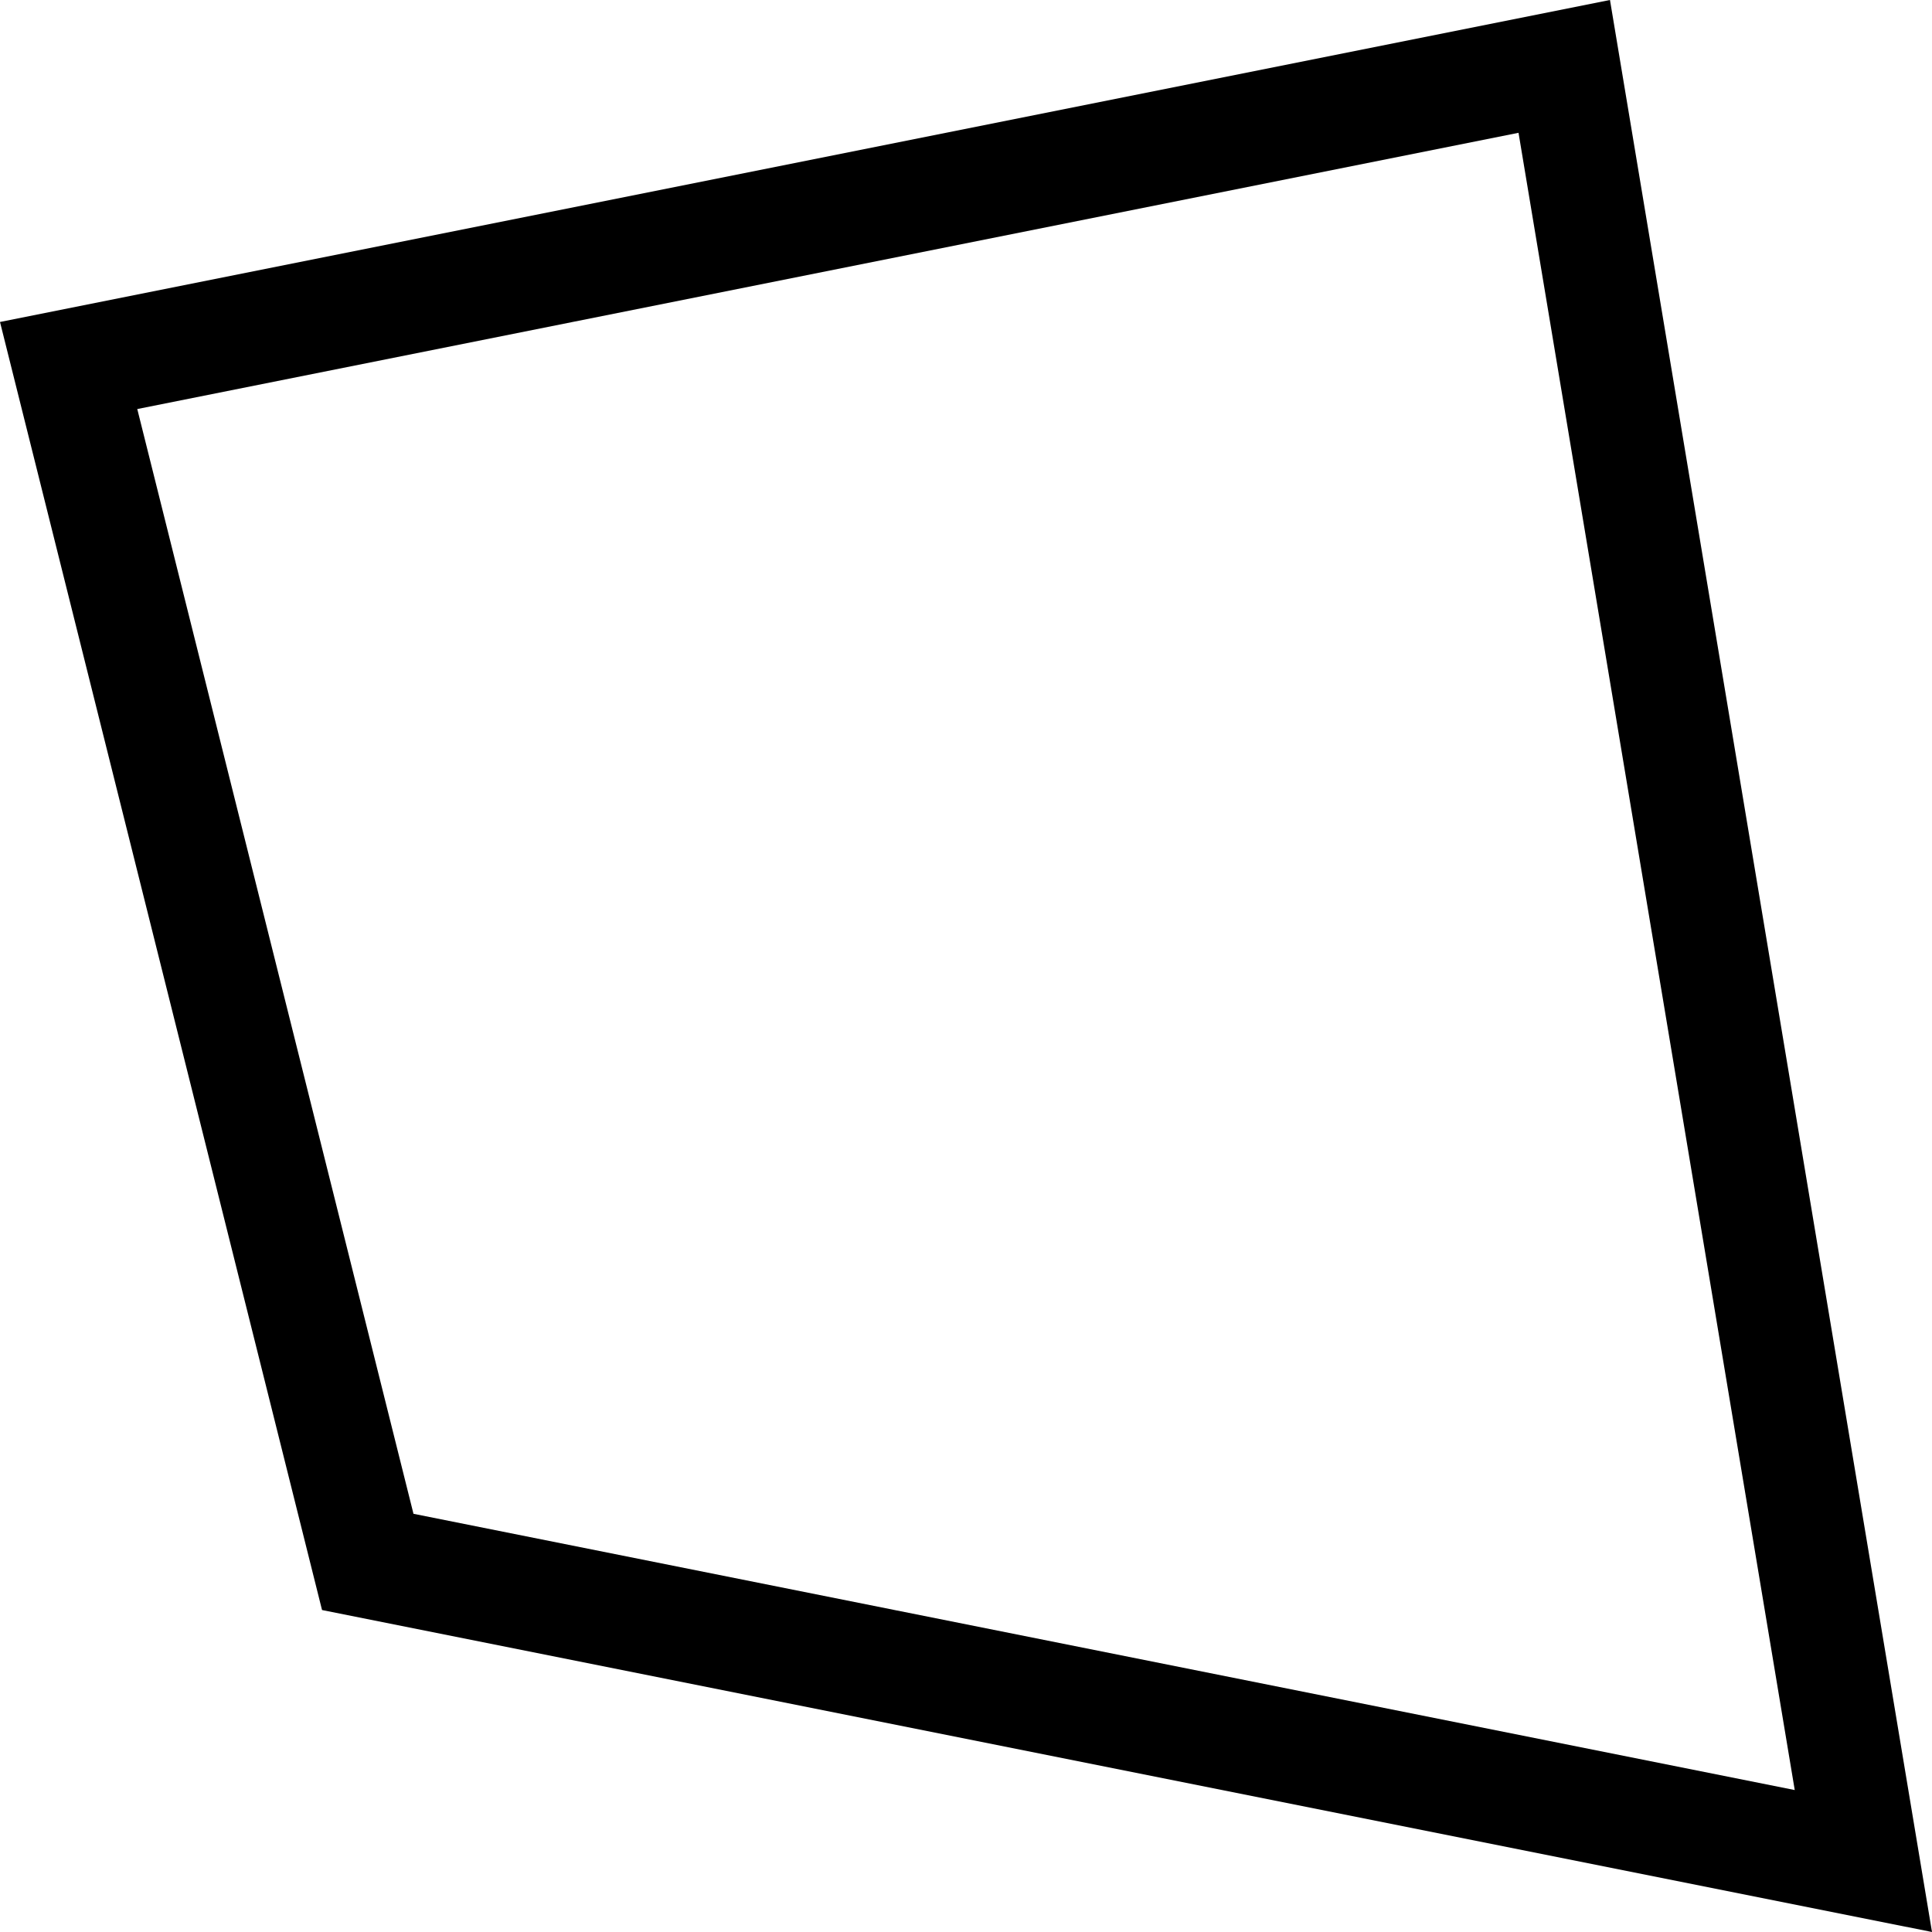
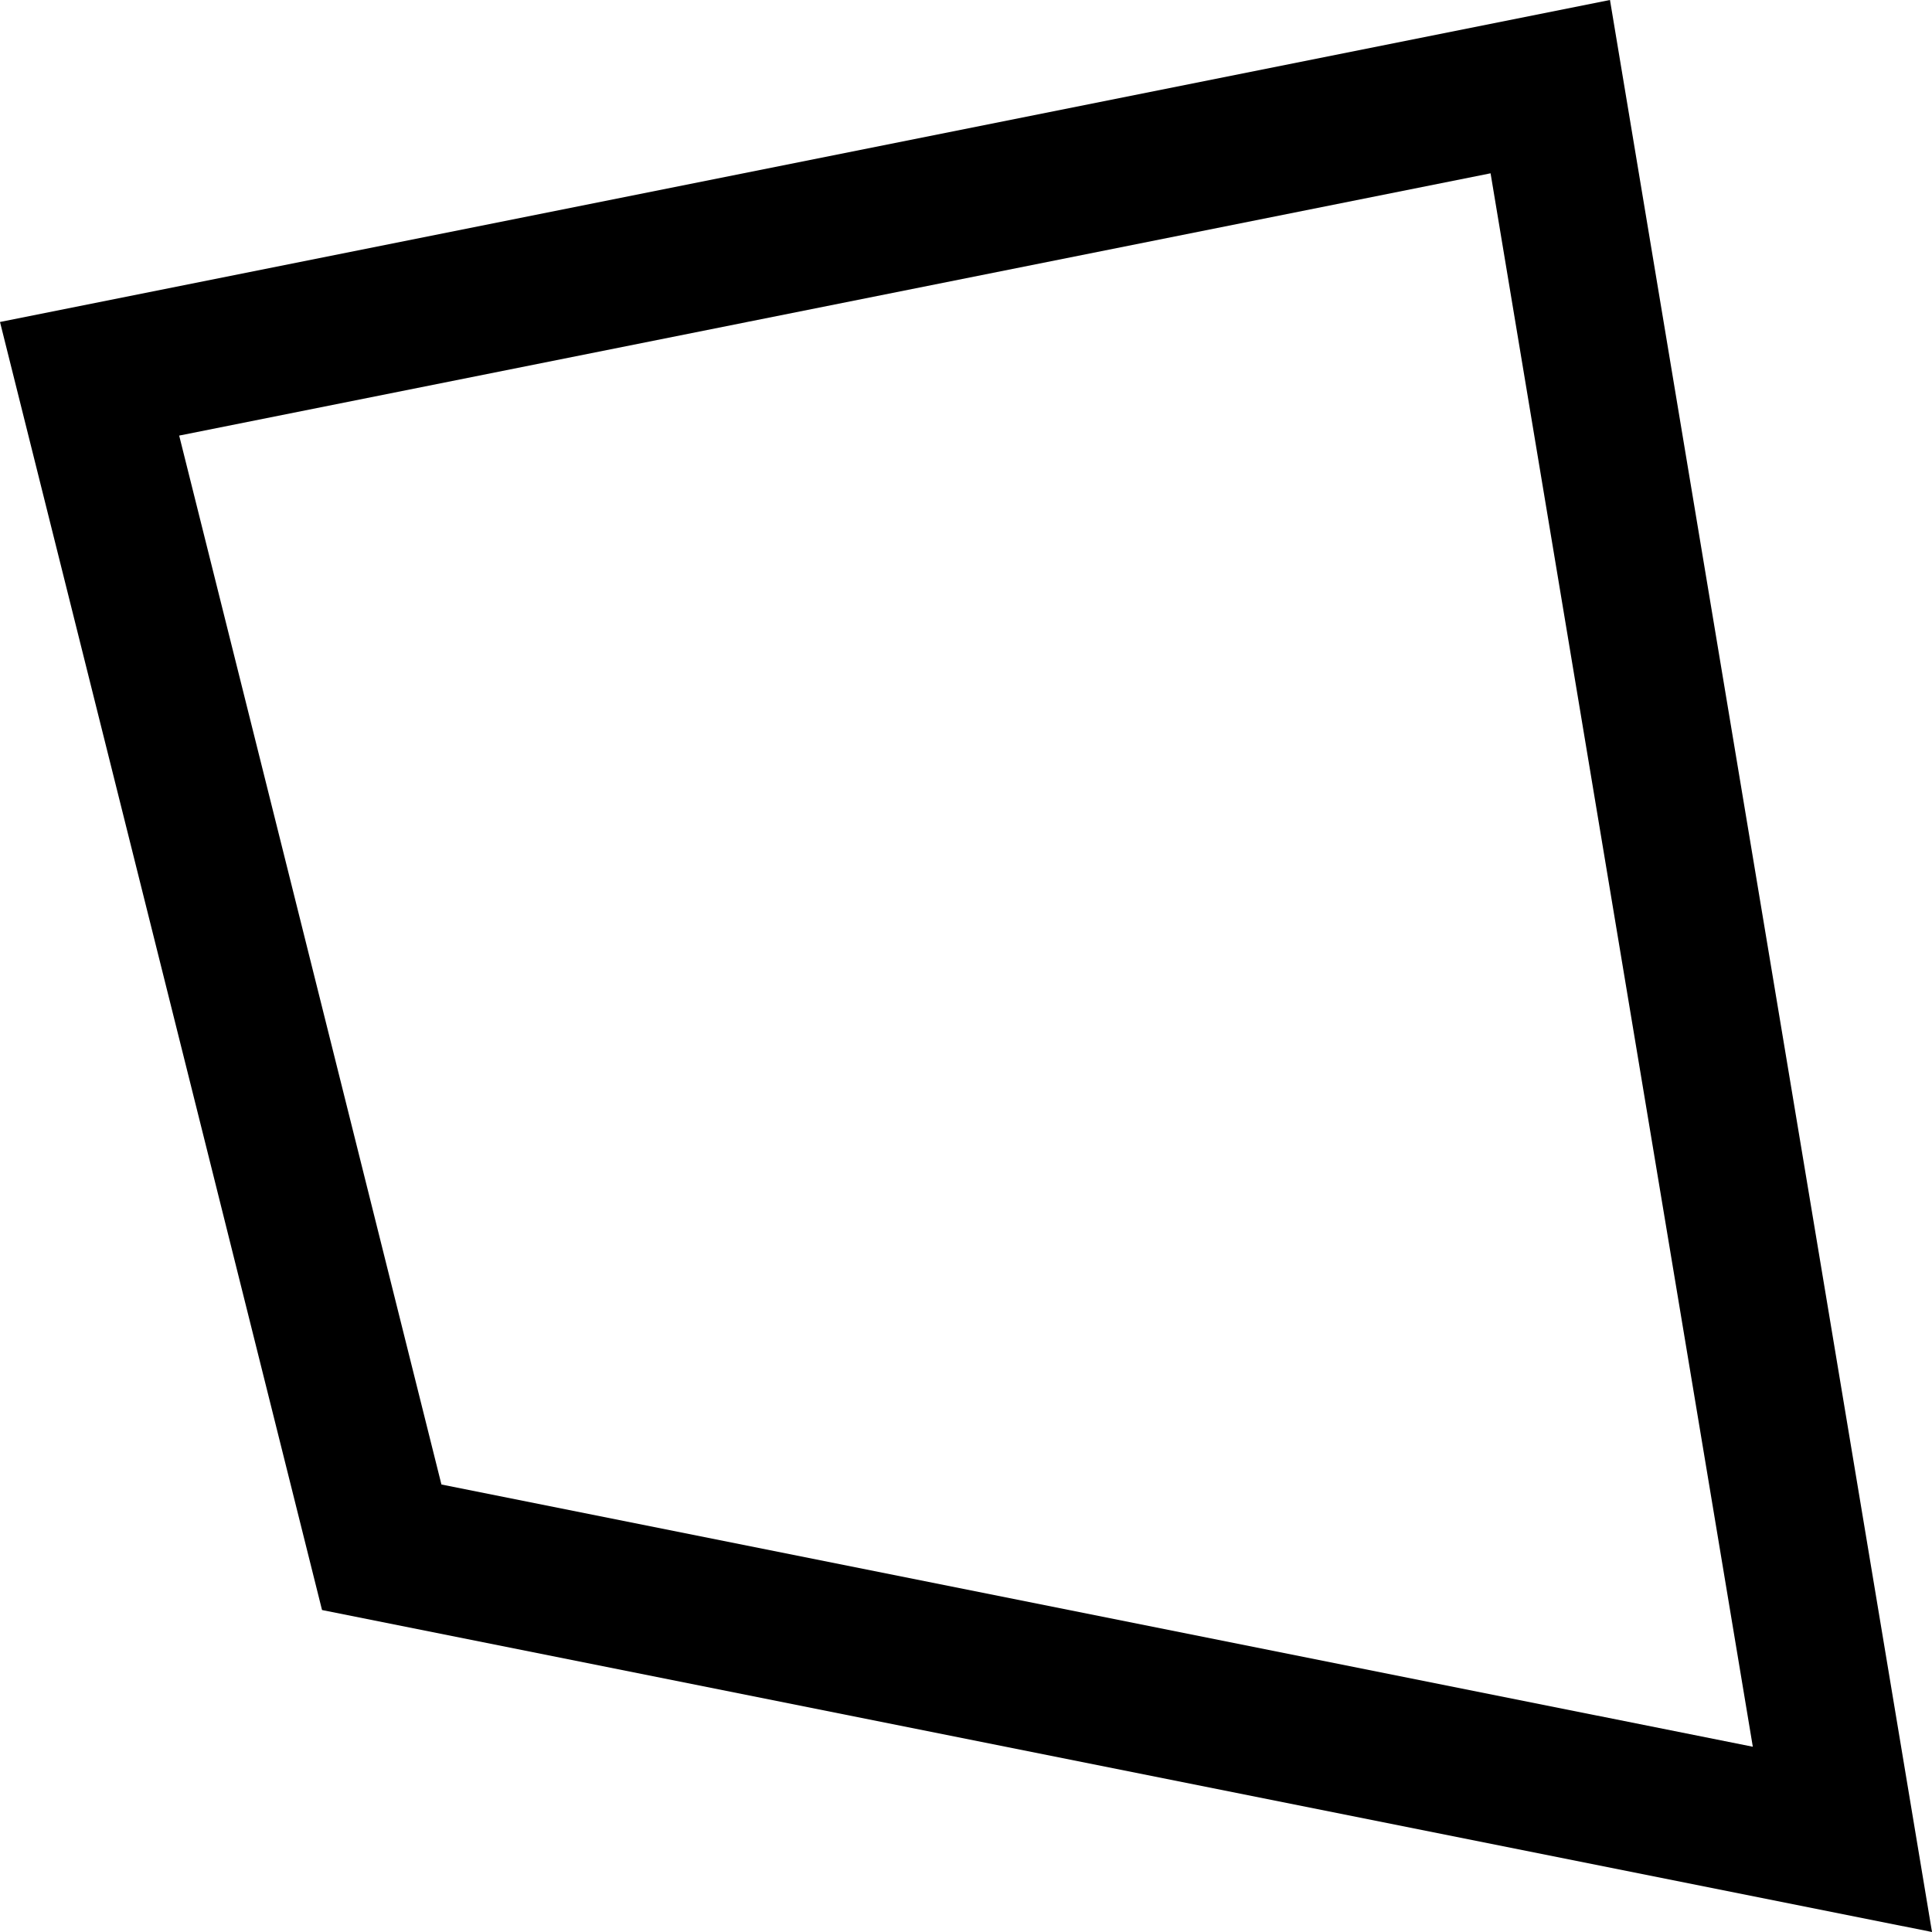
<svg xmlns="http://www.w3.org/2000/svg" width="1024" height="1024" viewBox="0 0 1024 1024" id="svg3353" version="1.1">
  <defs id="defs3355" />
  <g id="layer1" transform="translate(0,-28.36216)">
-     <path style="color:#000000;font-style:normal;font-variant:normal;font-weight:normal;font-stretch:normal;font-size:medium;line-height:normal;font-family:sans-serif;font-variant-ligatures:normal;font-variant-position:normal;font-variant-caps:normal;font-variant-numeric:normal;font-variant-alternates:normal;font-feature-settings:normal;text-indent:0;text-align:start;text-decoration:none;text-decoration-line:none;text-decoration-style:solid;text-decoration-color:#000000;letter-spacing:normal;word-spacing:normal;text-transform:none;writing-mode:lr-tb;direction:ltr;text-orientation:mixed;dominant-baseline:auto;baseline-shift:baseline;text-anchor:start;white-space:normal;shape-padding:0;clip-rule:nonzero;display:inline;overflow:visible;visibility:visible;opacity:1;isolation:auto;mix-blend-mode:normal;color-interpolation:sRGB;color-interpolation-filters:linearRGB;solid-color:#000000;solid-opacity:1;vector-effect:none;fill:#000000;fill-opacity:1;fill-rule:nonzero;stroke:none;stroke-width:59.451;stroke-linecap:butt;stroke-linejoin:miter;stroke-miterlimit:4;stroke-dasharray:none;stroke-dashoffset:0;stroke-opacity:1;paint-order:normal;color-rendering:auto;image-rendering:auto;shape-rendering:auto;text-rendering:auto;enable-background:accumulate" d="M 853.322,28.362 0,199.017 C 56.898,426.58 113.79,654.145 170.684,881.71 L 1024,1052.362 Z M 804.848,98.748 951.252,977.123 219.154,830.713 72.755,245.158 Z" id="path4500" />
+     <path style="color:#000000;font-style:normal;font-variant:normal;font-weight:normal;font-stretch:normal;font-size:medium;line-height:normal;font-family:sans-serif;font-variant-ligatures:normal;font-variant-position:normal;font-variant-caps:normal;font-variant-numeric:normal;font-variant-alternates:normal;font-feature-settings:normal;text-indent:0;text-align:start;text-decoration:none;text-decoration-line:none;text-decoration-style:solid;text-decoration-color:#000000;letter-spacing:normal;word-spacing:normal;text-transform:none;writing-mode:lr-tb;direction:ltr;text-orientation:mixed;dominant-baseline:auto;baseline-shift:baseline;text-anchor:start;white-space:normal;shape-padding:0;clip-rule:nonzero;display:inline;overflow:visible;visibility:visible;opacity:1;isolation:auto;mix-blend-mode:normal;color-interpolation:sRGB;color-interpolation-filters:linearRGB;solid-color:#000000;solid-opacity:1;vector-effect:none;fill:#000000;fill-opacity:1;fill-rule:nonzero;stroke:none;stroke-width:58.062;stroke-linecap:butt;stroke-linejoin:miter;stroke-miterlimit:4;stroke-dasharray:none;stroke-dashoffset:0;stroke-opacity:1;paint-order:normal;color-rendering:auto;image-rendering:auto;shape-rendering:auto;text-rendering:auto;enable-background:accumulate" d="M 851.344,28.759 C 567.563,85.515 283.782,142.268 0,199.02 56.896,426.582 113.789,654.145 170.683,881.708 455.122,938.593 739.561,995.477 1024,1052.362 967.107,711.029 910.215,369.696 853.323,28.362 c -0.659,0.132 -1.319,0.265 -1.978,0.397 z m 77.687,925.419 C 697.344,907.843 465.656,861.509 233.968,815.174 187.635,629.859 141.301,444.544 94.967,259.229 326.656,212.891 558.345,166.553 790.034,120.215 c 46.333,277.988 92.665,555.976 138.998,833.963 z" id="path4500" />
  </g>
</svg>
